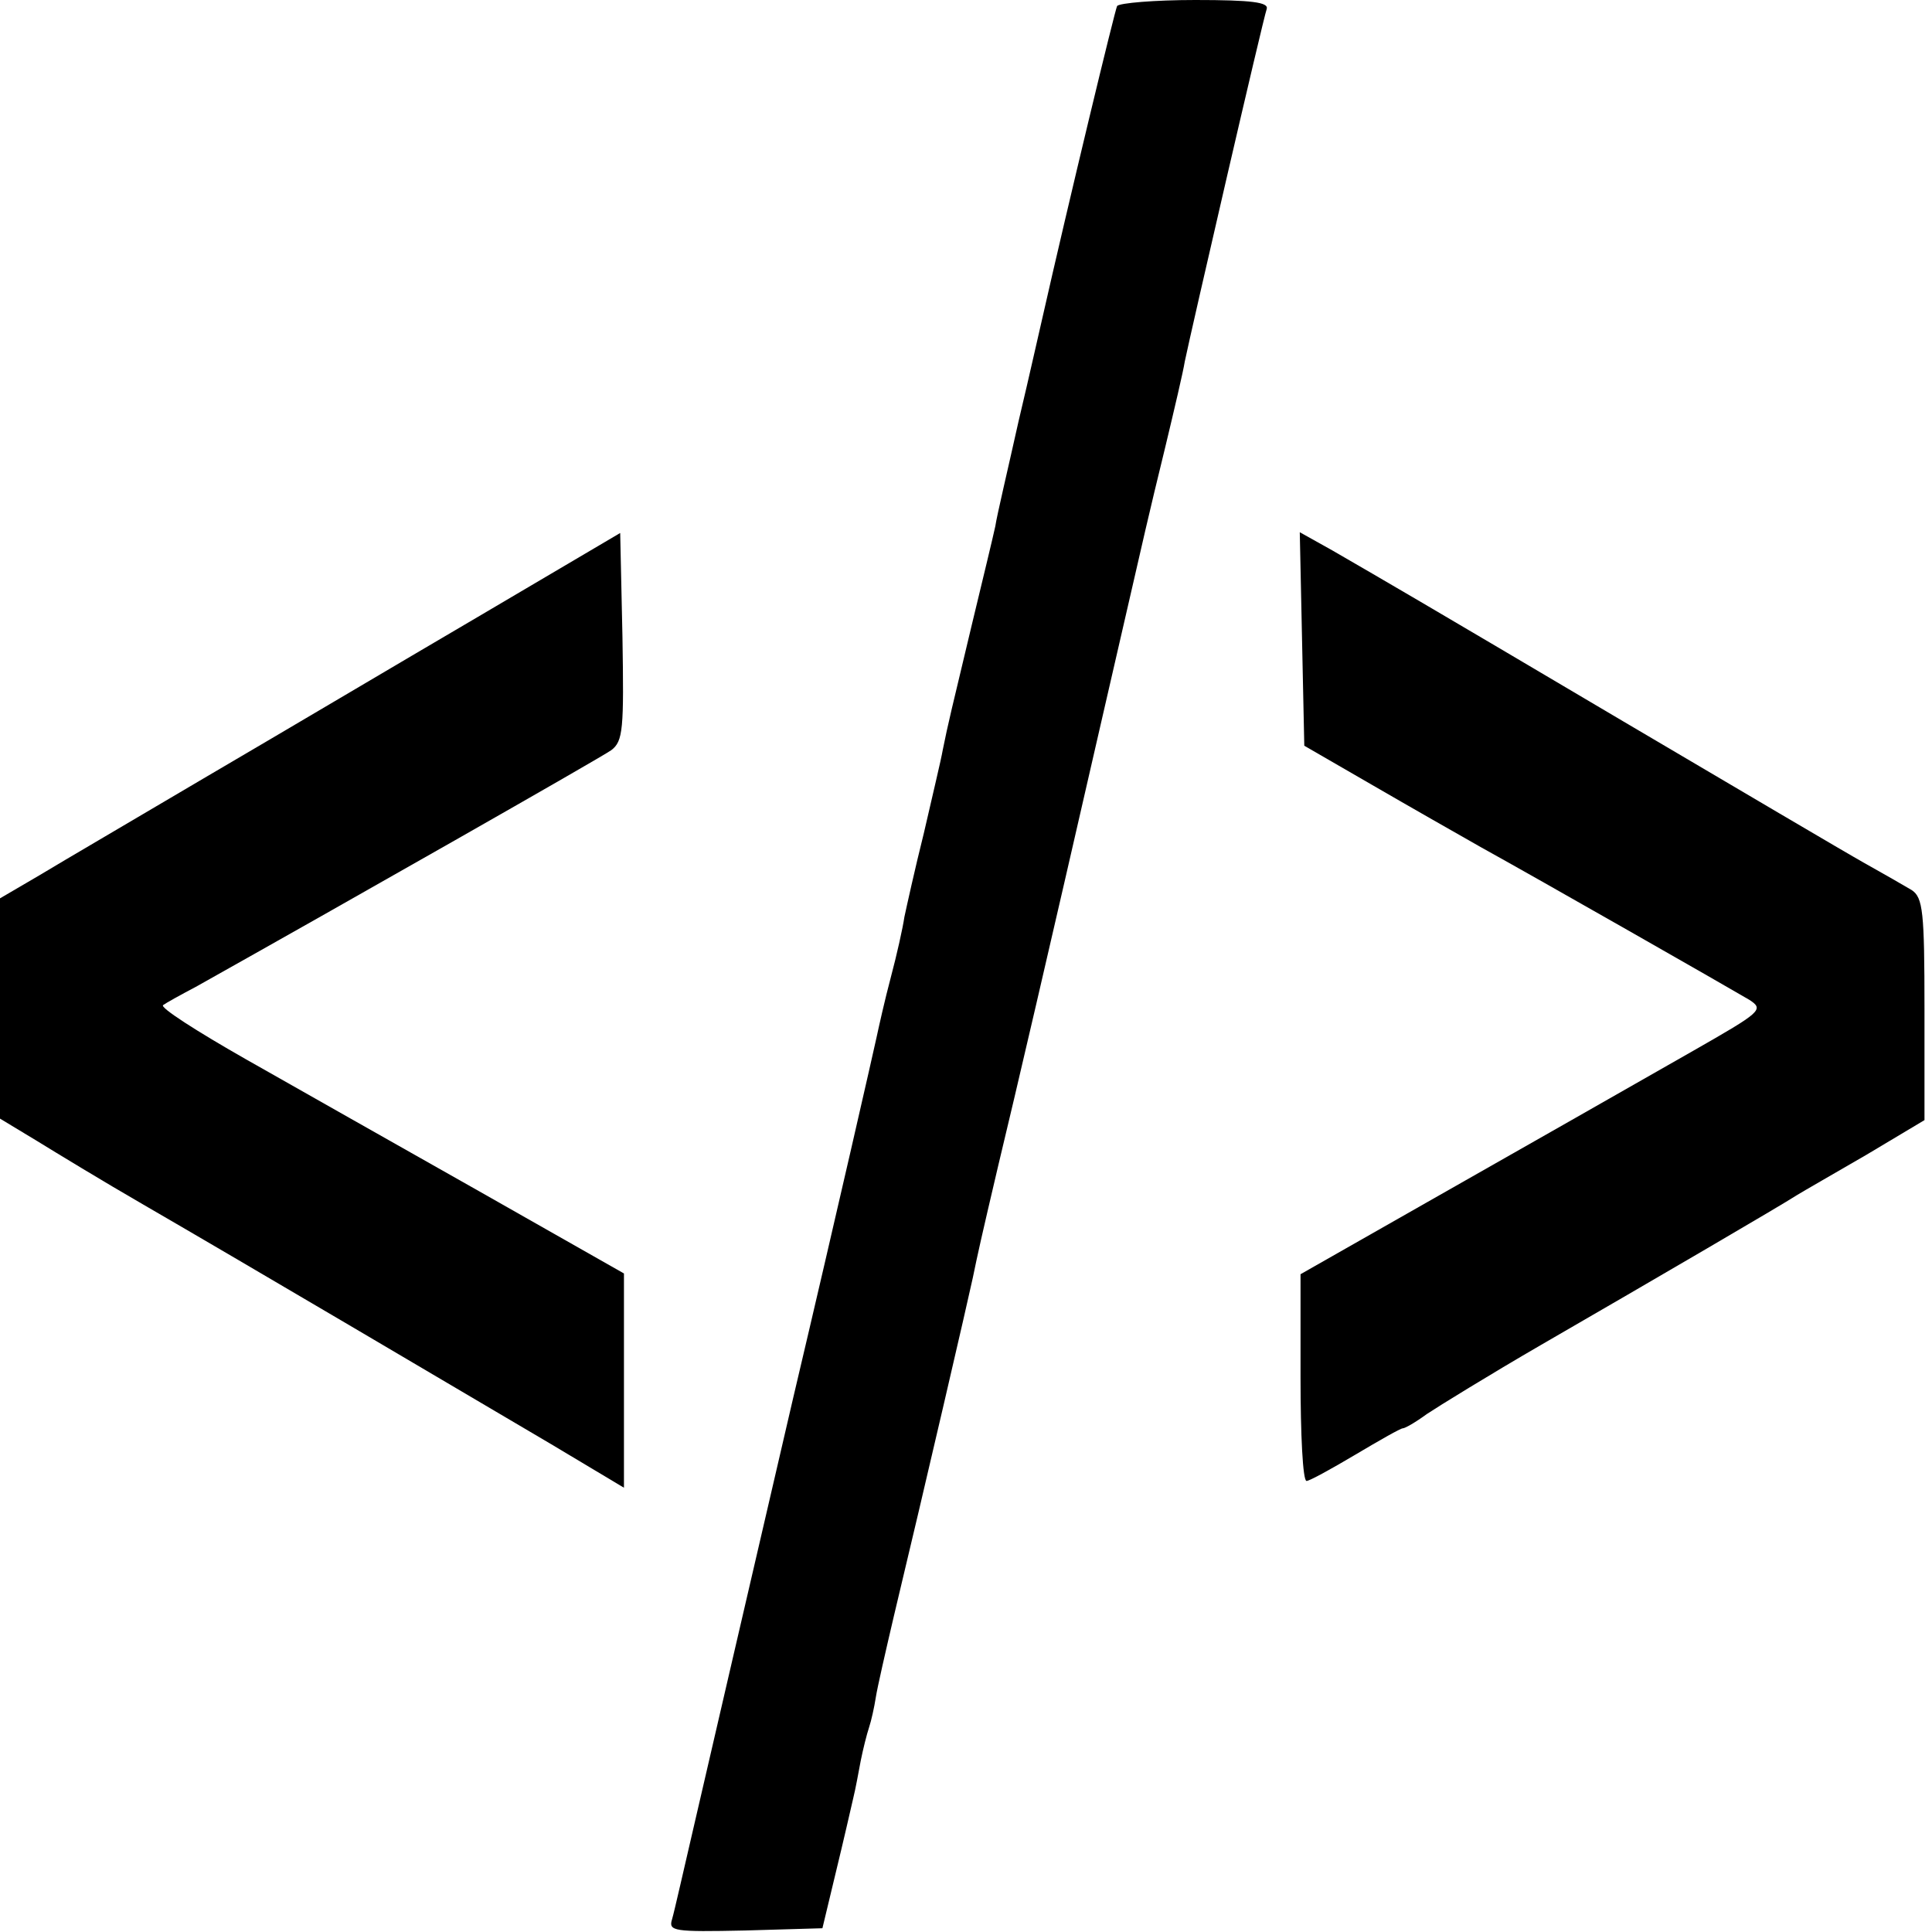
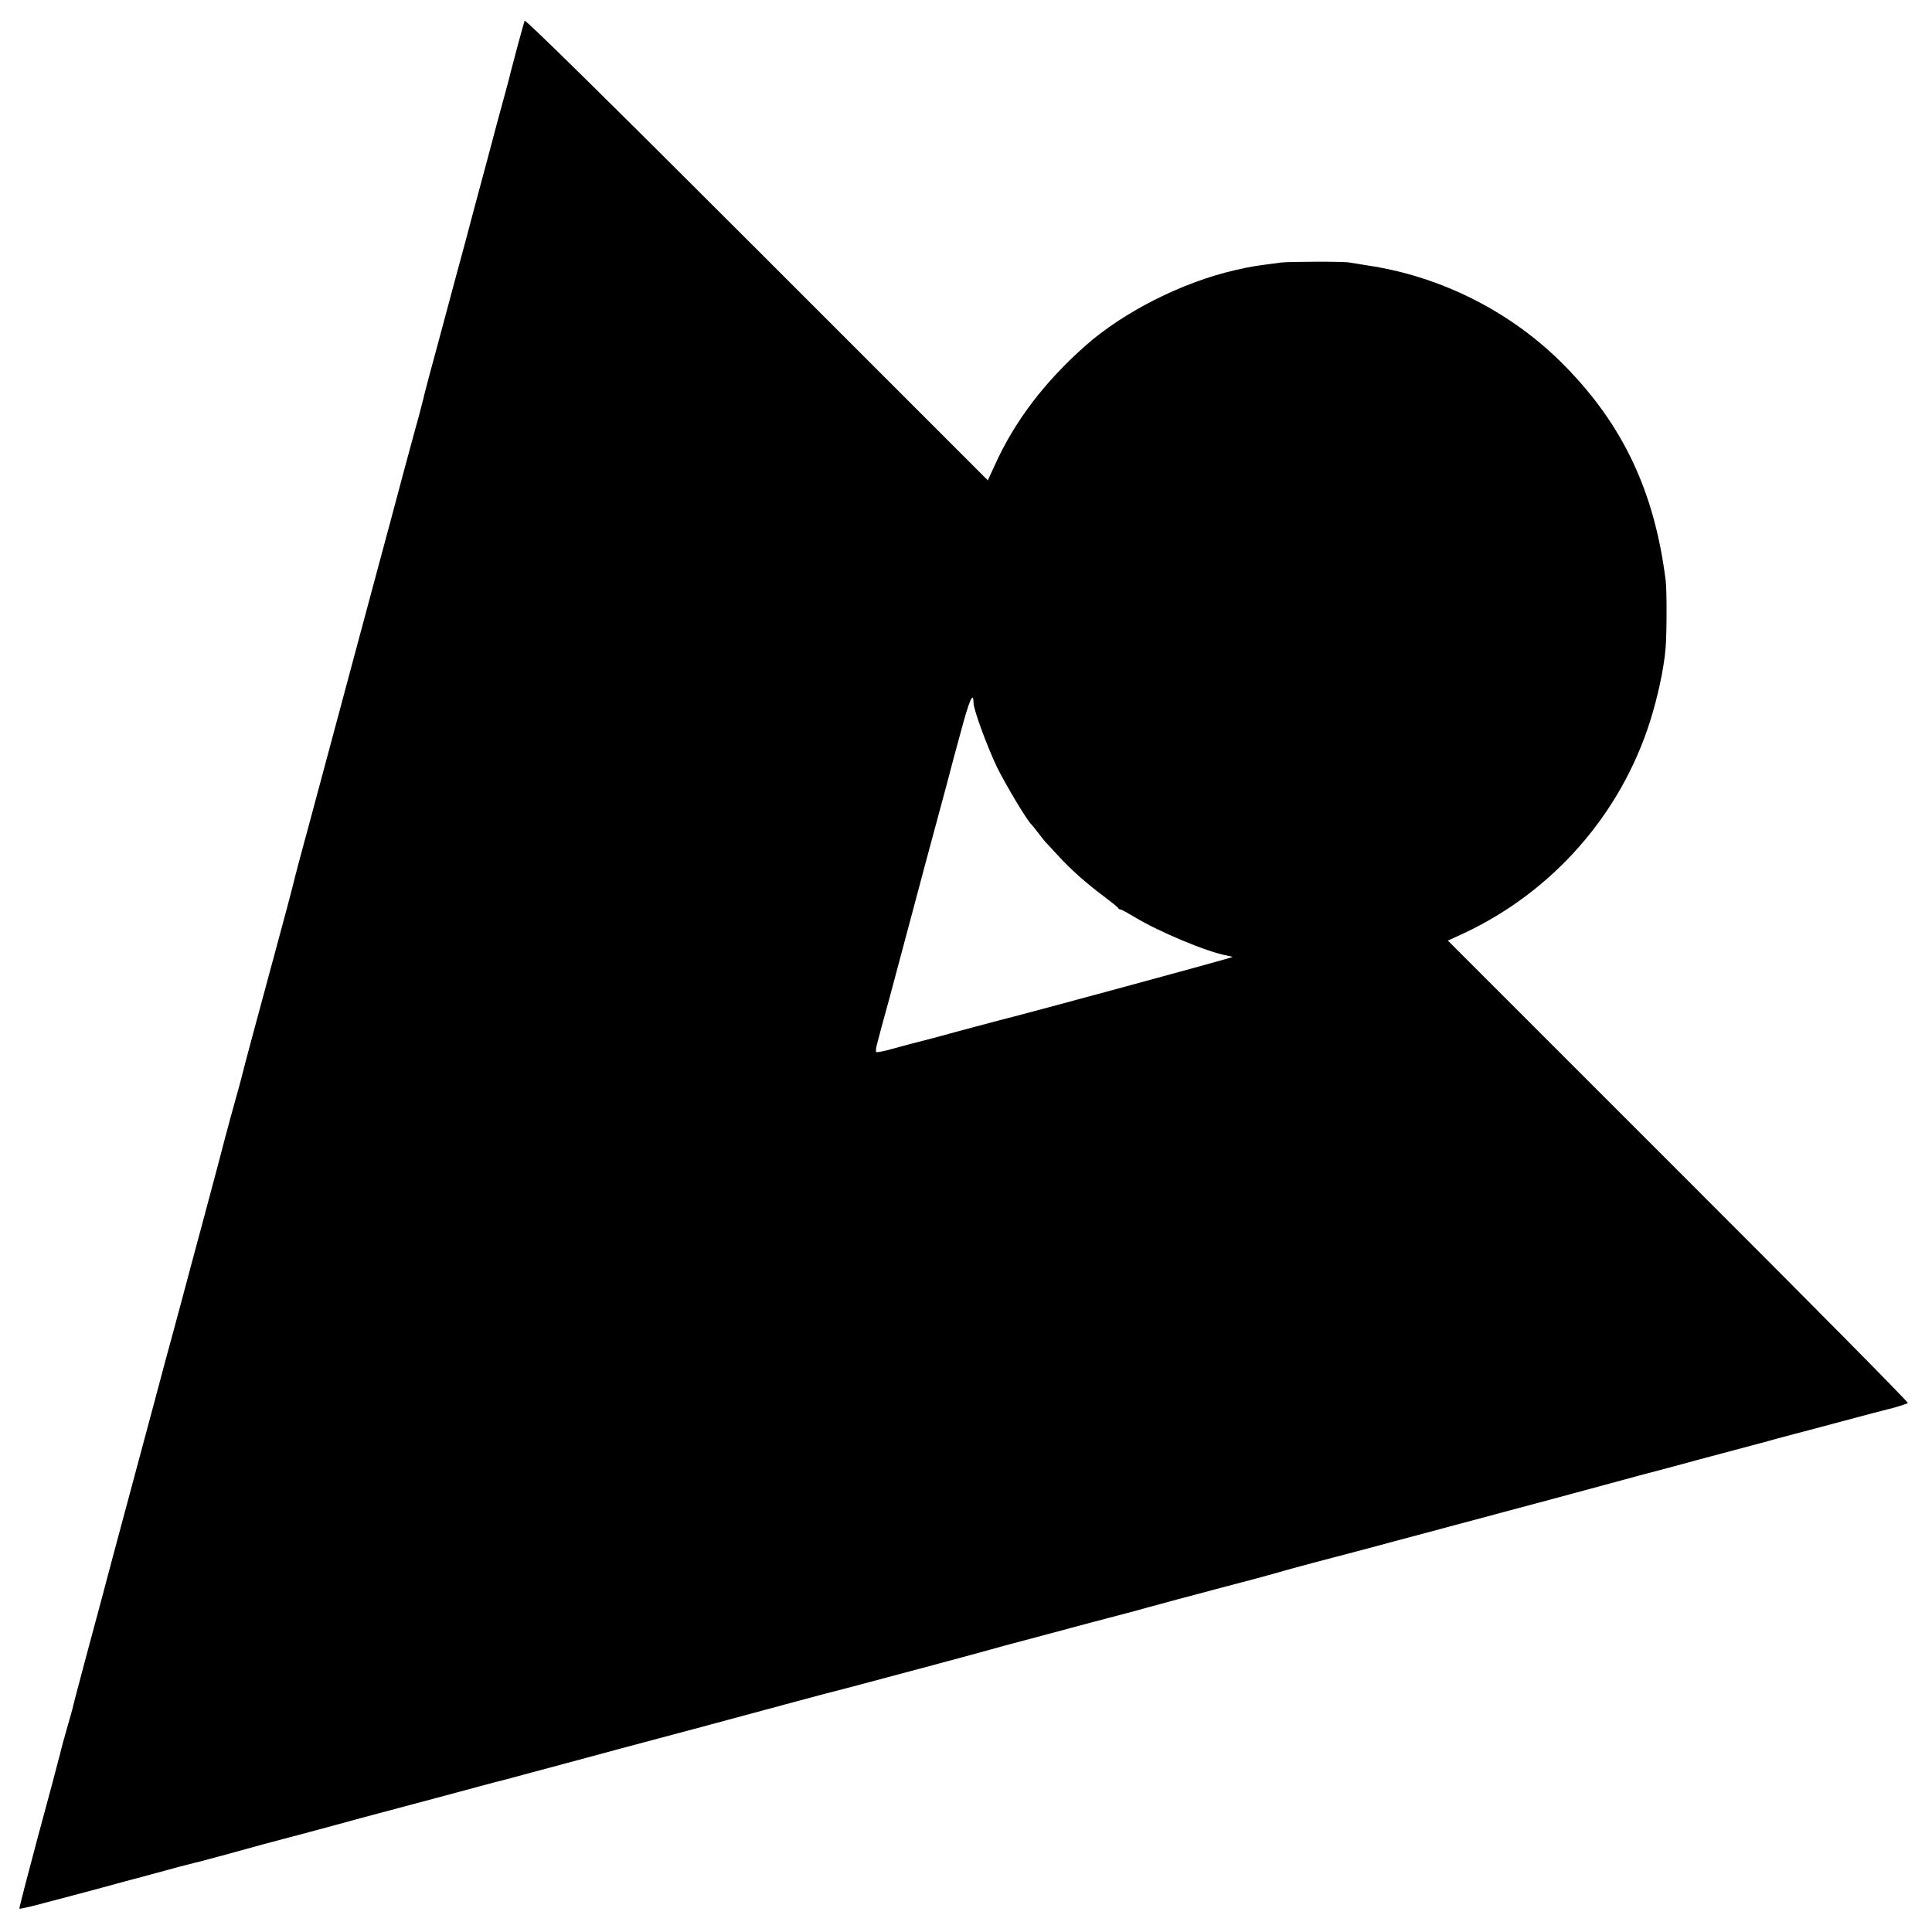
- <svg xmlns="http://www.w3.org/2000/svg" version="1.0" width="257pt" height="257pt" viewBox="0 0 257 257" preserveAspectRatio="xMidYMid meet">
-   <g transform="translate(0,257) scale(0.1,-0.1)" fill="#000000" stroke="none">
-     <path d="M1486 2562 c-3 -6 -63 -254 -101 -422 -2 -8 -15 -67 -30 -130 -14 -63 -29 -126 -31 -140 -3 -14 -17 -72 -31 -130 -27 -113 -32 -133 -39 -168 -2 -12 -14 -62 -25 -110 -12 -48 -23 -98 -26 -112 -2 -14 -10 -50 -18 -80 -8 -30 -16 -66 -19 -80 -3 -14 -52 -230 -111 -480 -58 -250 -117 -504 -131 -565 -14 -60 -27 -118 -30 -128 -5 -16 2 -17 97 -15 l103 3 18 75 c10 41 20 85 23 98 3 12 7 34 10 50 3 15 8 35 11 44 3 9 7 27 9 40 2 13 13 61 24 108 41 171 100 426 105 450 7 34 11 52 34 150 25 104 63 267 137 590 69 300 59 258 85 365 12 50 24 101 26 114 8 39 104 455 109 469 3 9 -20 12 -95 12 -54 0 -101 -4 -104 -8z" />
-     <path d="M635 1749 c-104 -61 -266 -157 -360 -212 -93 -55 -194 -114 -222 -131 l-53 -31 0 -146 0 -147 48 -29 c26 -16 90 -55 142 -85 133 -77 426 -250 543 -319 l97 -58 0 142 0 143 -192 109 c-106 60 -246 139 -311 176 -65 37 -115 69 -110 72 4 3 24 14 43 24 198 111 539 305 553 315 16 12 17 28 15 151 l-3 138 -190 -112z" />
-     <path d="M1732 1720 l3 -142 90 -52 c50 -29 115 -66 145 -83 76 -42 330 -187 357 -203 20 -13 16 -16 -75 -68 -142 -81 -172 -98 -355 -202 l-167 -95 0 -137 c0 -76 3 -138 8 -138 4 0 33 16 65 35 32 19 60 35 63 35 3 0 17 8 32 19 15 10 83 52 152 92 154 89 320 186 340 199 8 5 50 29 93 54 l77 46 0 148 c0 129 -2 148 -17 158 -10 6 -38 22 -63 36 -25 14 -169 99 -320 188 -279 165 -312 184 -388 228 l-43 24 3 -142z" />
+ <svg xmlns="http://www.w3.org/2000/svg" version="1.0" width="1026pt" height="1026pt" viewBox="0 0 1026 1026" preserveAspectRatio="xMidYMid meet">
+   <g transform="translate(0,1026) scale(0.1,-0.1)" fill="#000000" stroke="none">
+     <path d="M2786 10150 c-8 -24 -67 -243 -72 -265 -2 -11 -17 -69 -34 -130 -17 -60 -59 -218 -94 -350 -36 -132 -89 -332 -119 -445 -31 -113 -67 -248 -81 -300 -14 -52 -37 -138 -51 -190 -31 -112 -86 -319 -90 -340 -2 -8 -10 -40 -18 -70 -9 -30 -47 -172 -86 -316 -38 -144 -95 -355 -126 -470 -50 -186 -156 -581 -185 -689 -6 -22 -15 -56 -20 -75 -8 -29 -175 -651 -184 -685 -2 -5 -6 -23 -11 -40 -4 -16 -18 -68 -31 -115 -12 -47 -25 -96 -28 -110 -3 -14 -46 -176 -96 -360 -93 -343 -168 -621 -175 -653 -2 -9 -17 -65 -34 -125 -17 -59 -41 -150 -55 -202 -13 -52 -63 -239 -110 -415 -48 -176 -102 -381 -122 -455 -20 -74 -44 -164 -54 -200 -10 -36 -51 -186 -90 -335 -40 -148 -105 -391 -145 -540 -40 -148 -101 -376 -135 -505 -35 -129 -71 -266 -82 -305 -35 -131 -69 -260 -73 -279 -3 -10 -16 -60 -31 -110 -14 -50 -28 -99 -30 -109 -2 -10 -6 -27 -9 -37 -3 -10 -8 -27 -10 -37 -2 -10 -49 -186 -105 -392 -55 -206 -99 -375 -97 -377 1 -2 39 6 82 17 44 12 87 23 95 25 12 3 198 52 260 69 8 2 58 16 110 30 52 14 138 37 190 51 52 14 102 28 110 30 8 2 33 8 55 14 22 6 47 12 56 14 24 6 279 75 334 91 28 7 138 37 245 65 107 29 209 56 225 61 17 5 82 22 145 39 63 17 225 60 360 96 135 36 252 68 260 70 8 1 98 25 200 53 102 27 311 83 465 125 377 100 561 150 880 236 105 28 197 53 205 55 26 5 812 215 880 235 36 10 126 35 200 54 74 20 221 59 325 87 105 28 197 52 205 54 8 2 58 15 110 30 91 25 185 50 350 94 189 49 280 74 340 91 36 11 119 33 185 51 66 17 167 44 225 59 138 37 807 216 1080 289 118 32 310 84 425 115 116 30 262 70 325 87 63 17 165 44 225 60 61 16 144 38 185 50 41 11 82 22 90 24 8 2 119 31 245 65 127 34 237 63 246 65 33 7 104 29 111 34 4 4 -544 558 -1218 1231 l-1225 1225 83 38 c473 221 834 631 991 1127 40 127 73 278 82 385 7 74 7 309 1 360 -59 472 -225 826 -537 1143 -278 283 -651 473 -1044 532 -44 7 -89 14 -100 16 -25 6 -320 5 -360 0 -154 -20 -160 -21 -247 -41 -277 -63 -591 -221 -795 -402 -216 -191 -375 -401 -479 -631 l-38 -83 -1227 1227 c-798 798 -1230 1223 -1233 1214z m2384 -3623 c0 -36 73 -233 125 -342 46 -93 163 -289 184 -305 3 -3 19 -23 36 -45 16 -21 36 -47 45 -55 8 -9 36 -39 61 -66 68 -74 151 -147 237 -211 42 -32 79 -61 80 -65 2 -5 8 -8 13 -8 5 0 39 -19 76 -41 124 -76 385 -185 487 -203 16 -3 30 -7 32 -8 2 -3 -1095 -301 -1226 -333 -26 -7 -231 -61 -335 -90 -55 -15 -107 -28 -115 -30 -8 -2 -59 -15 -113 -30 -54 -16 -100 -25 -104 -22 -3 4 -1 23 5 44 5 21 35 133 67 248 56 208 119 445 155 580 10 39 44 165 75 280 81 300 86 318 90 335 2 8 27 104 57 212 46 172 67 220 68 155z" />
  </g>
</svg>
